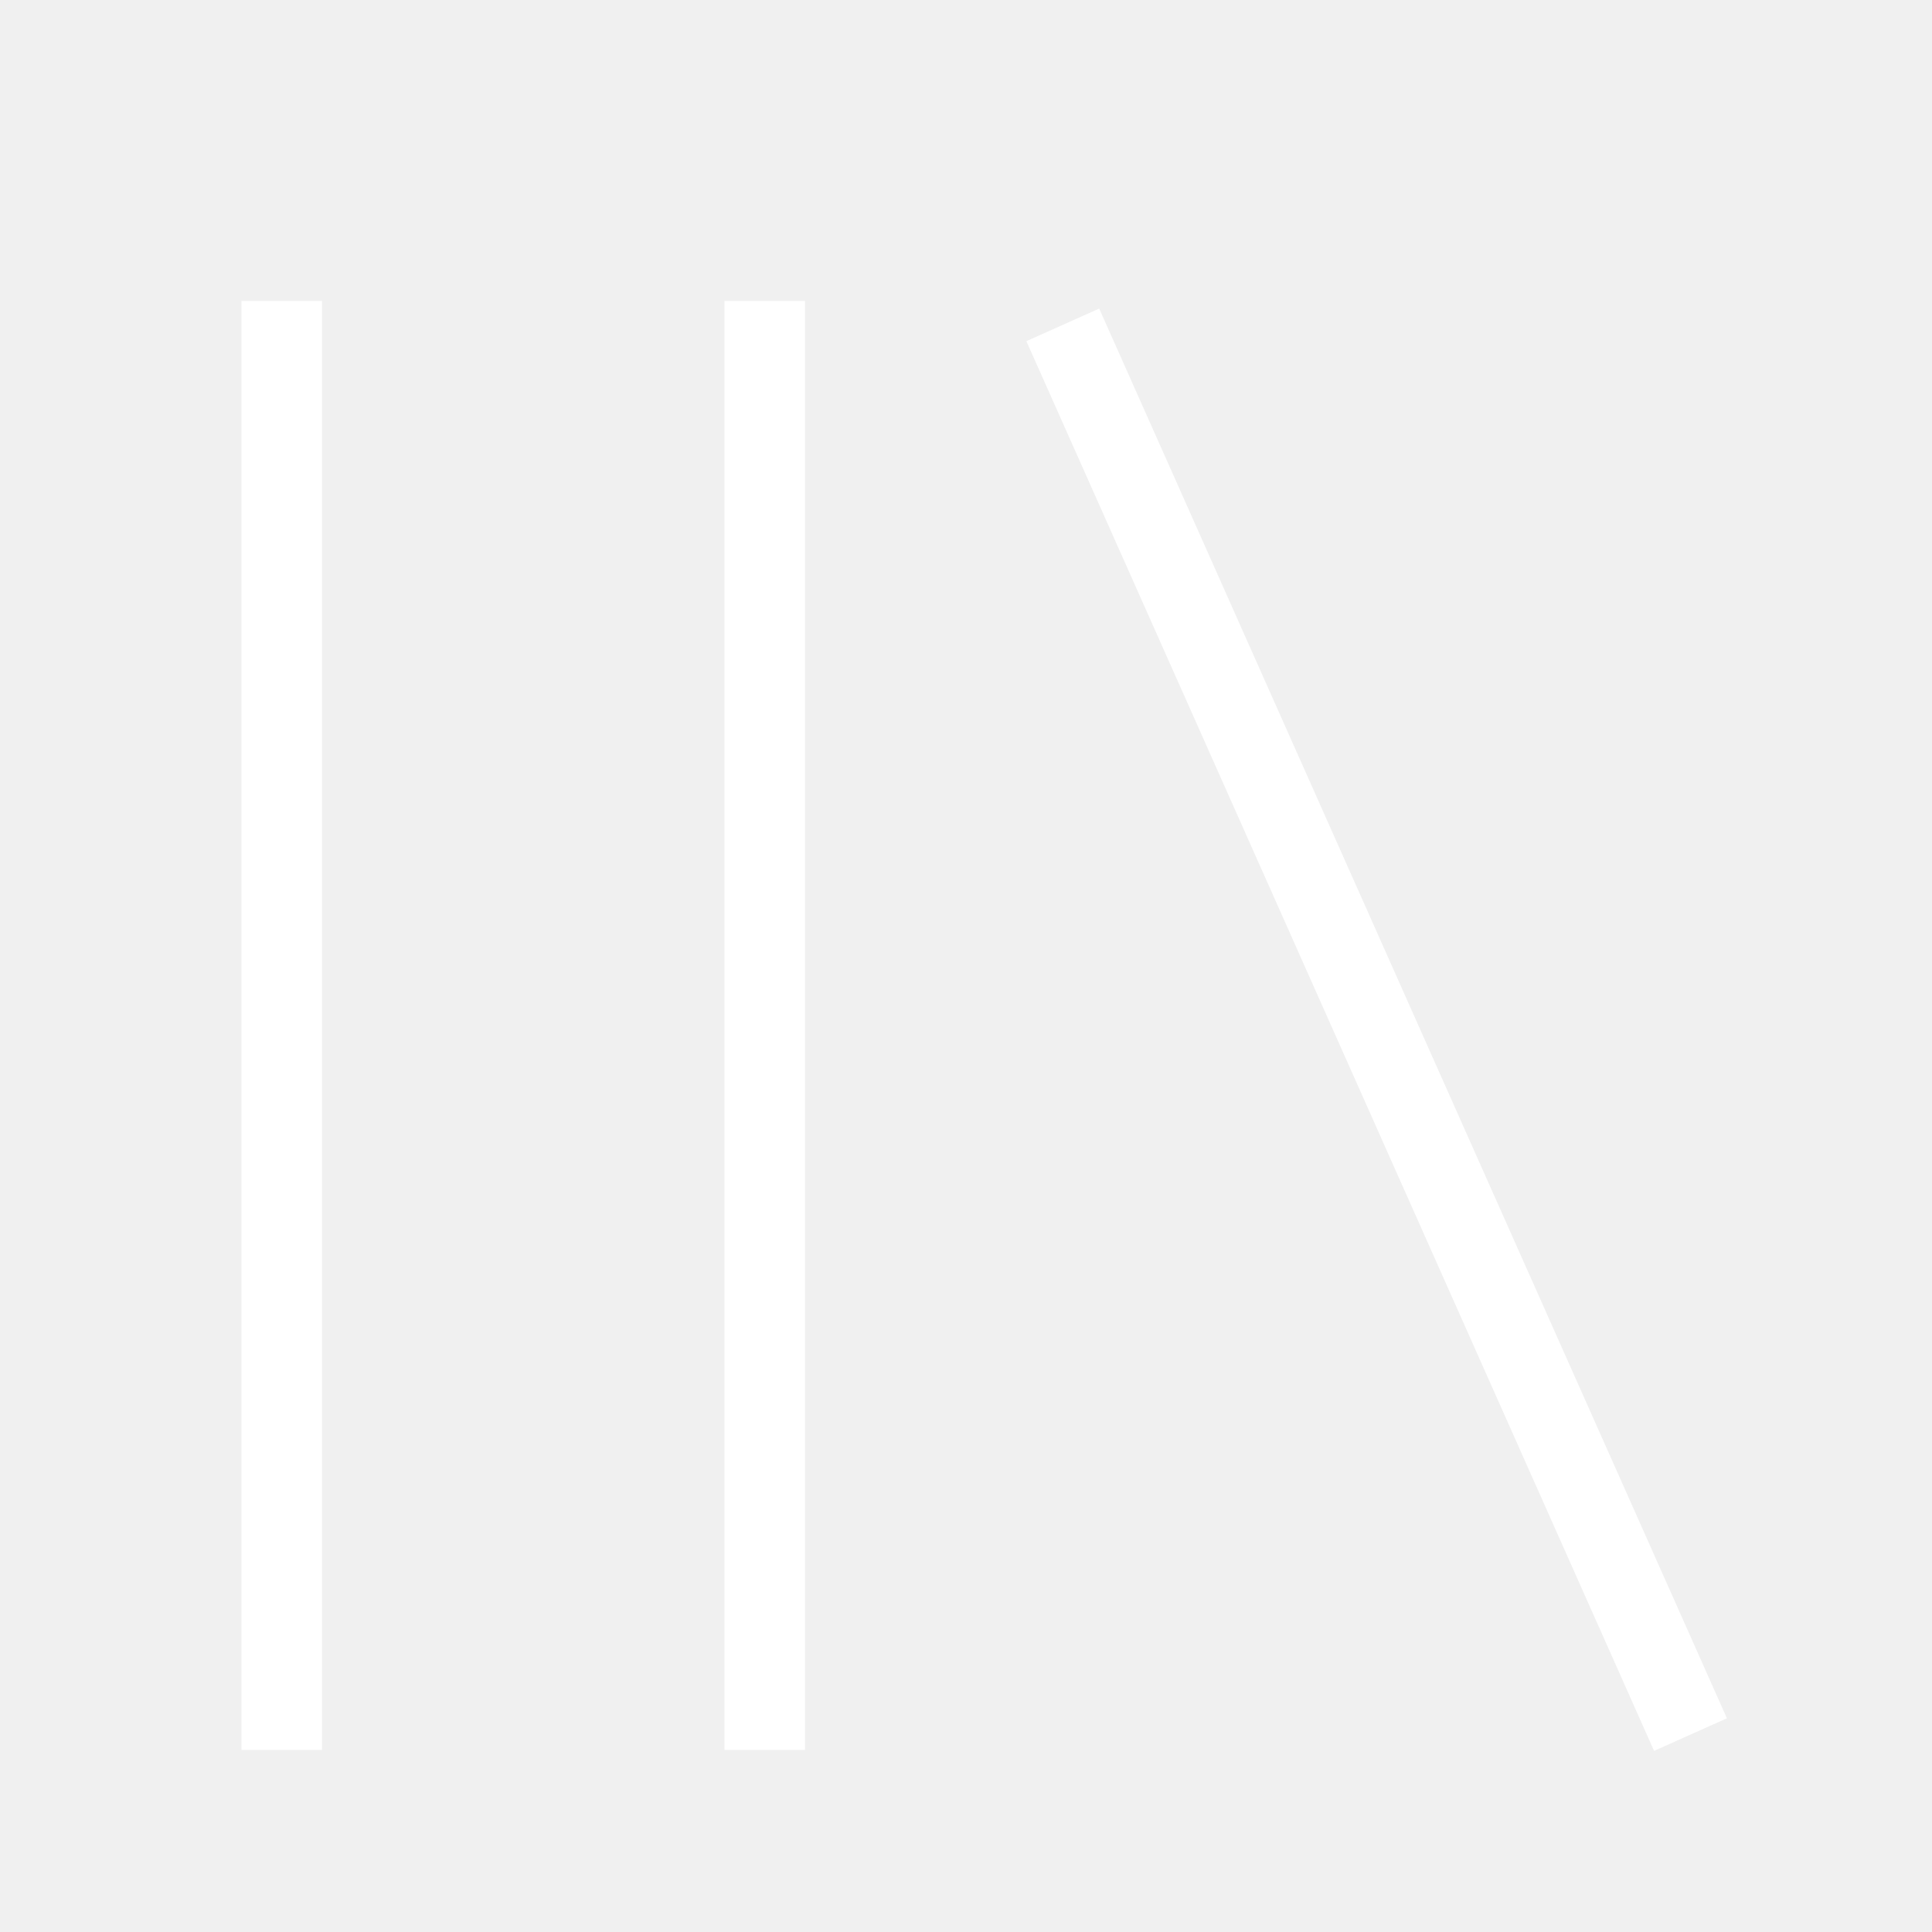
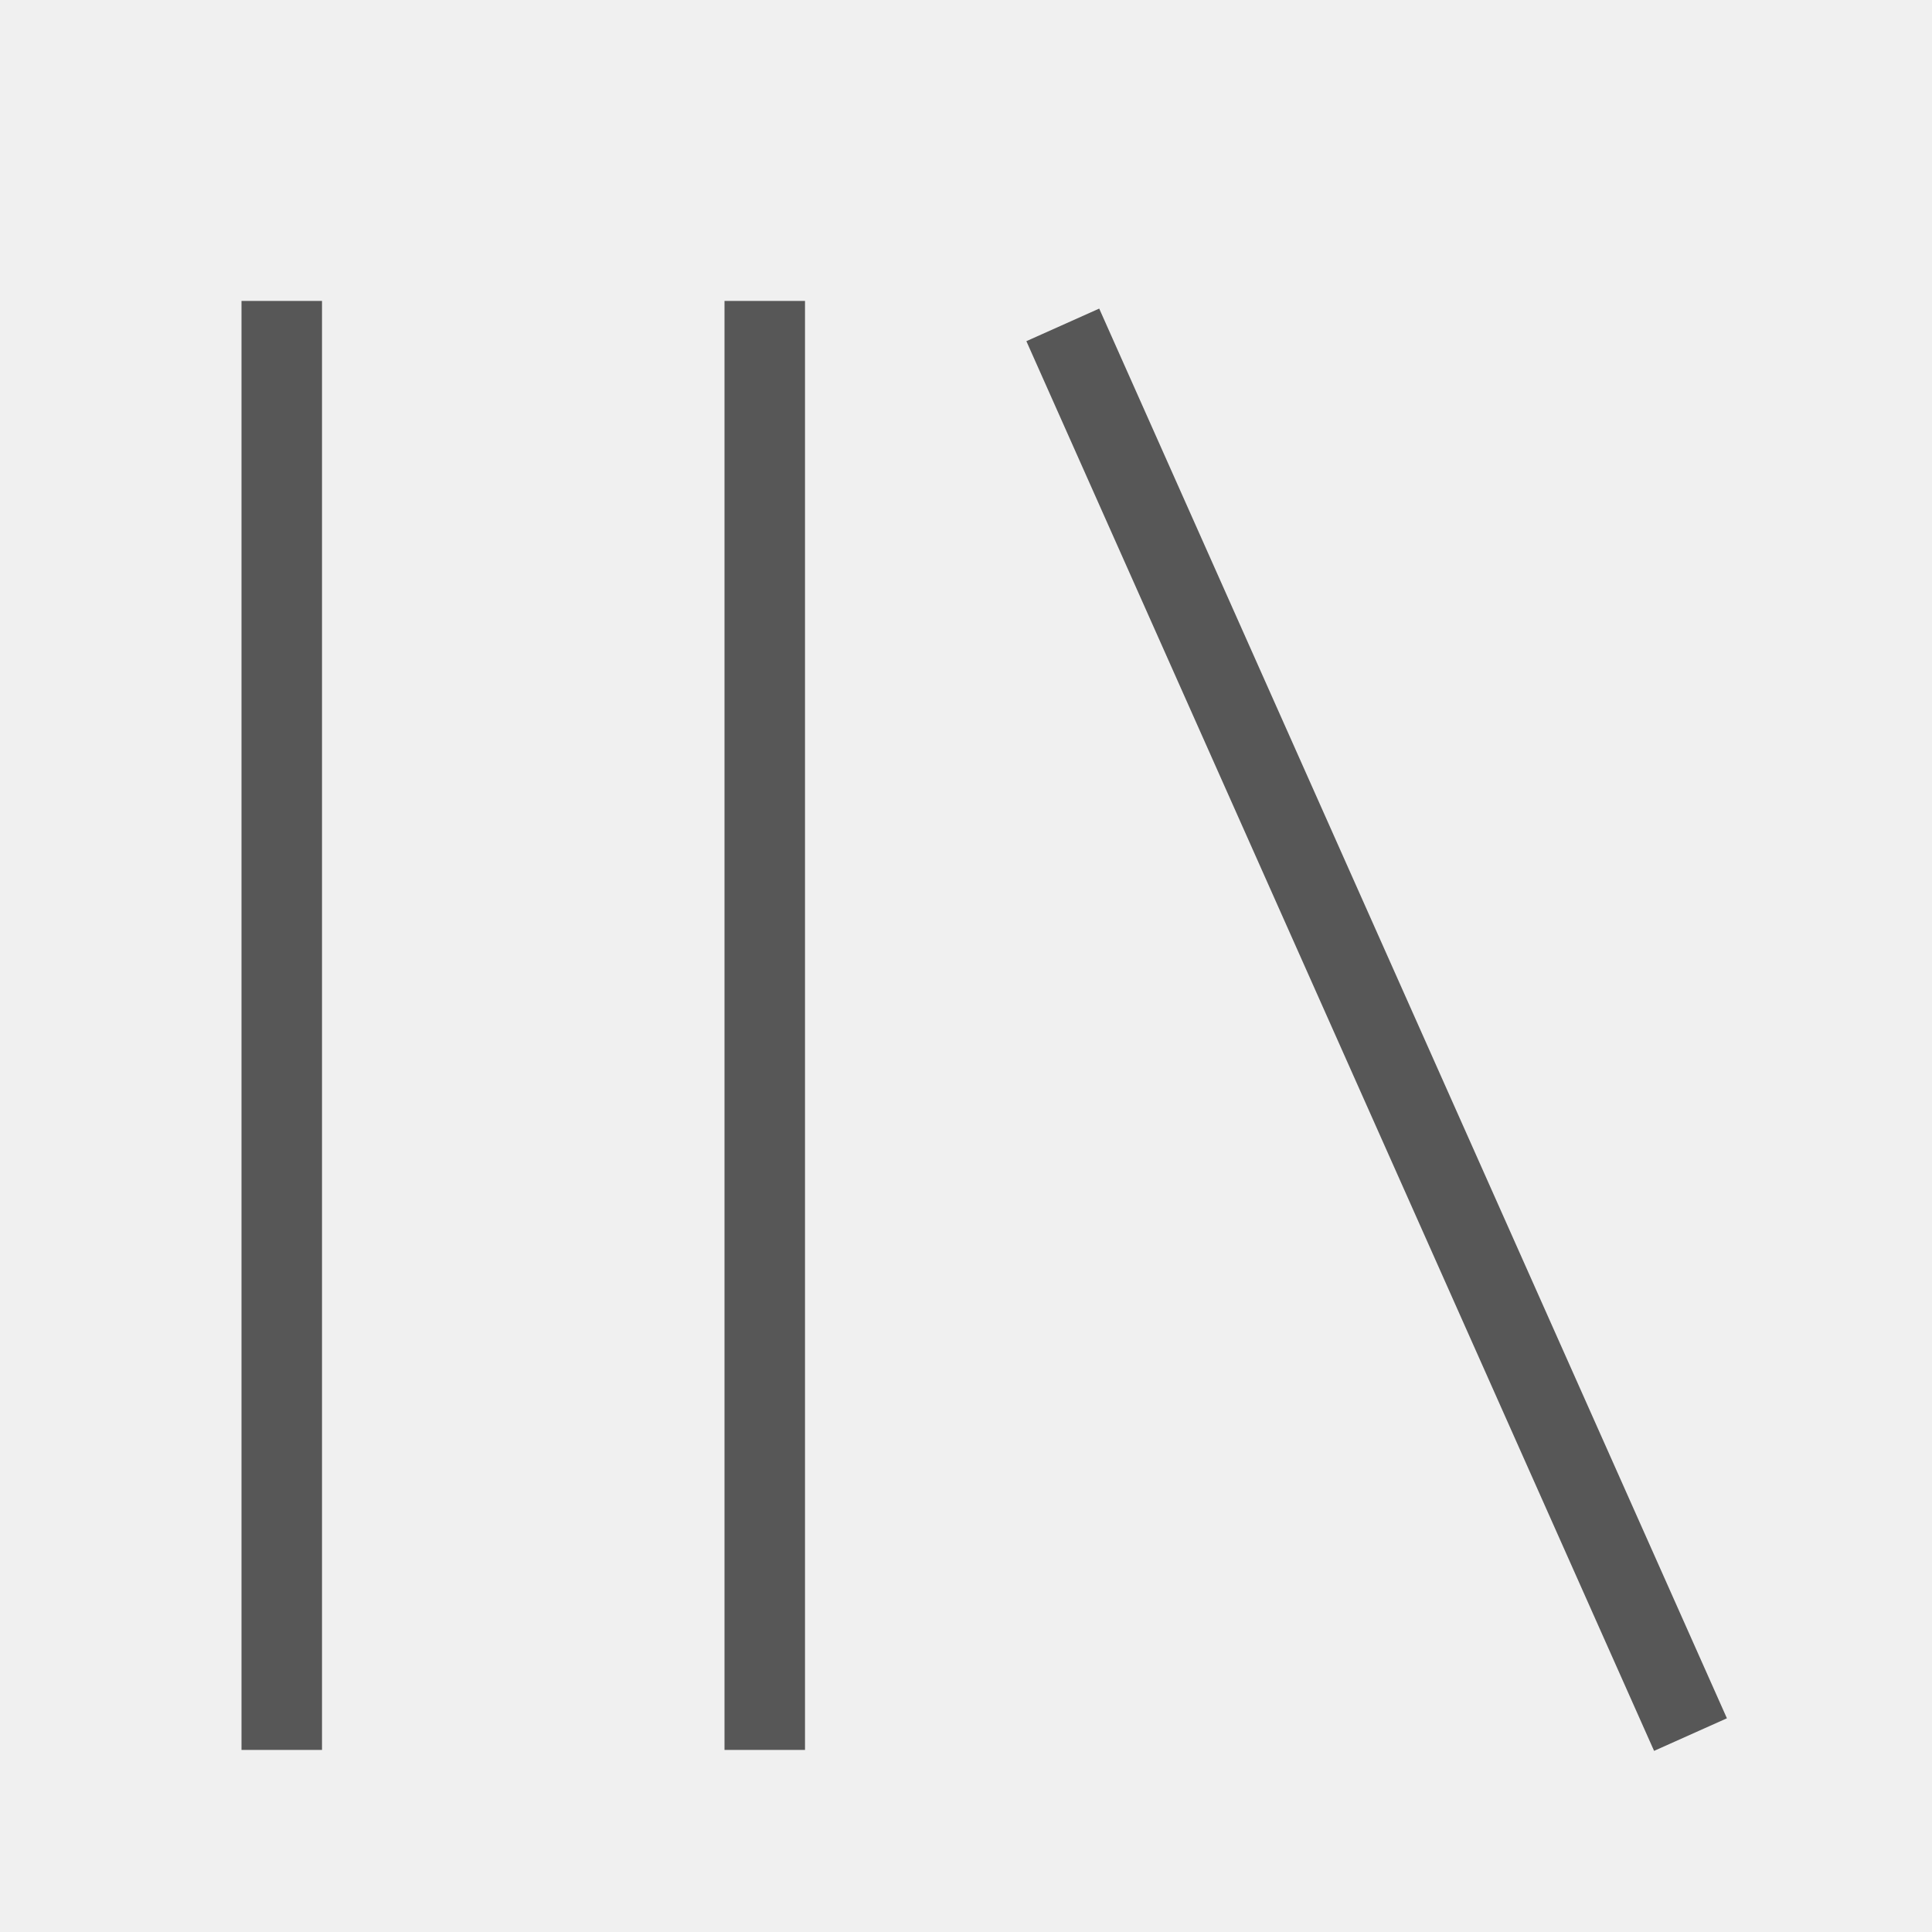
<svg xmlns="http://www.w3.org/2000/svg" viewBox="0 0 512 512">
-   <path d="M291.301 81.778l166.349 373.587-19.301 8.635-166.349-373.587zM64 463.746v-384h21.334v384h-21.334zM192 463.746v-384h21.334v384h-21.334z" fill="#ffffff" />
+   <path d="M291.301 81.778l166.349 373.587-19.301 8.635-166.349-373.587zM64 463.746v-384h21.334v384h-21.334zM192 463.746v-384h21.334v384h-21.334z" fill="#575757" />
</svg>
